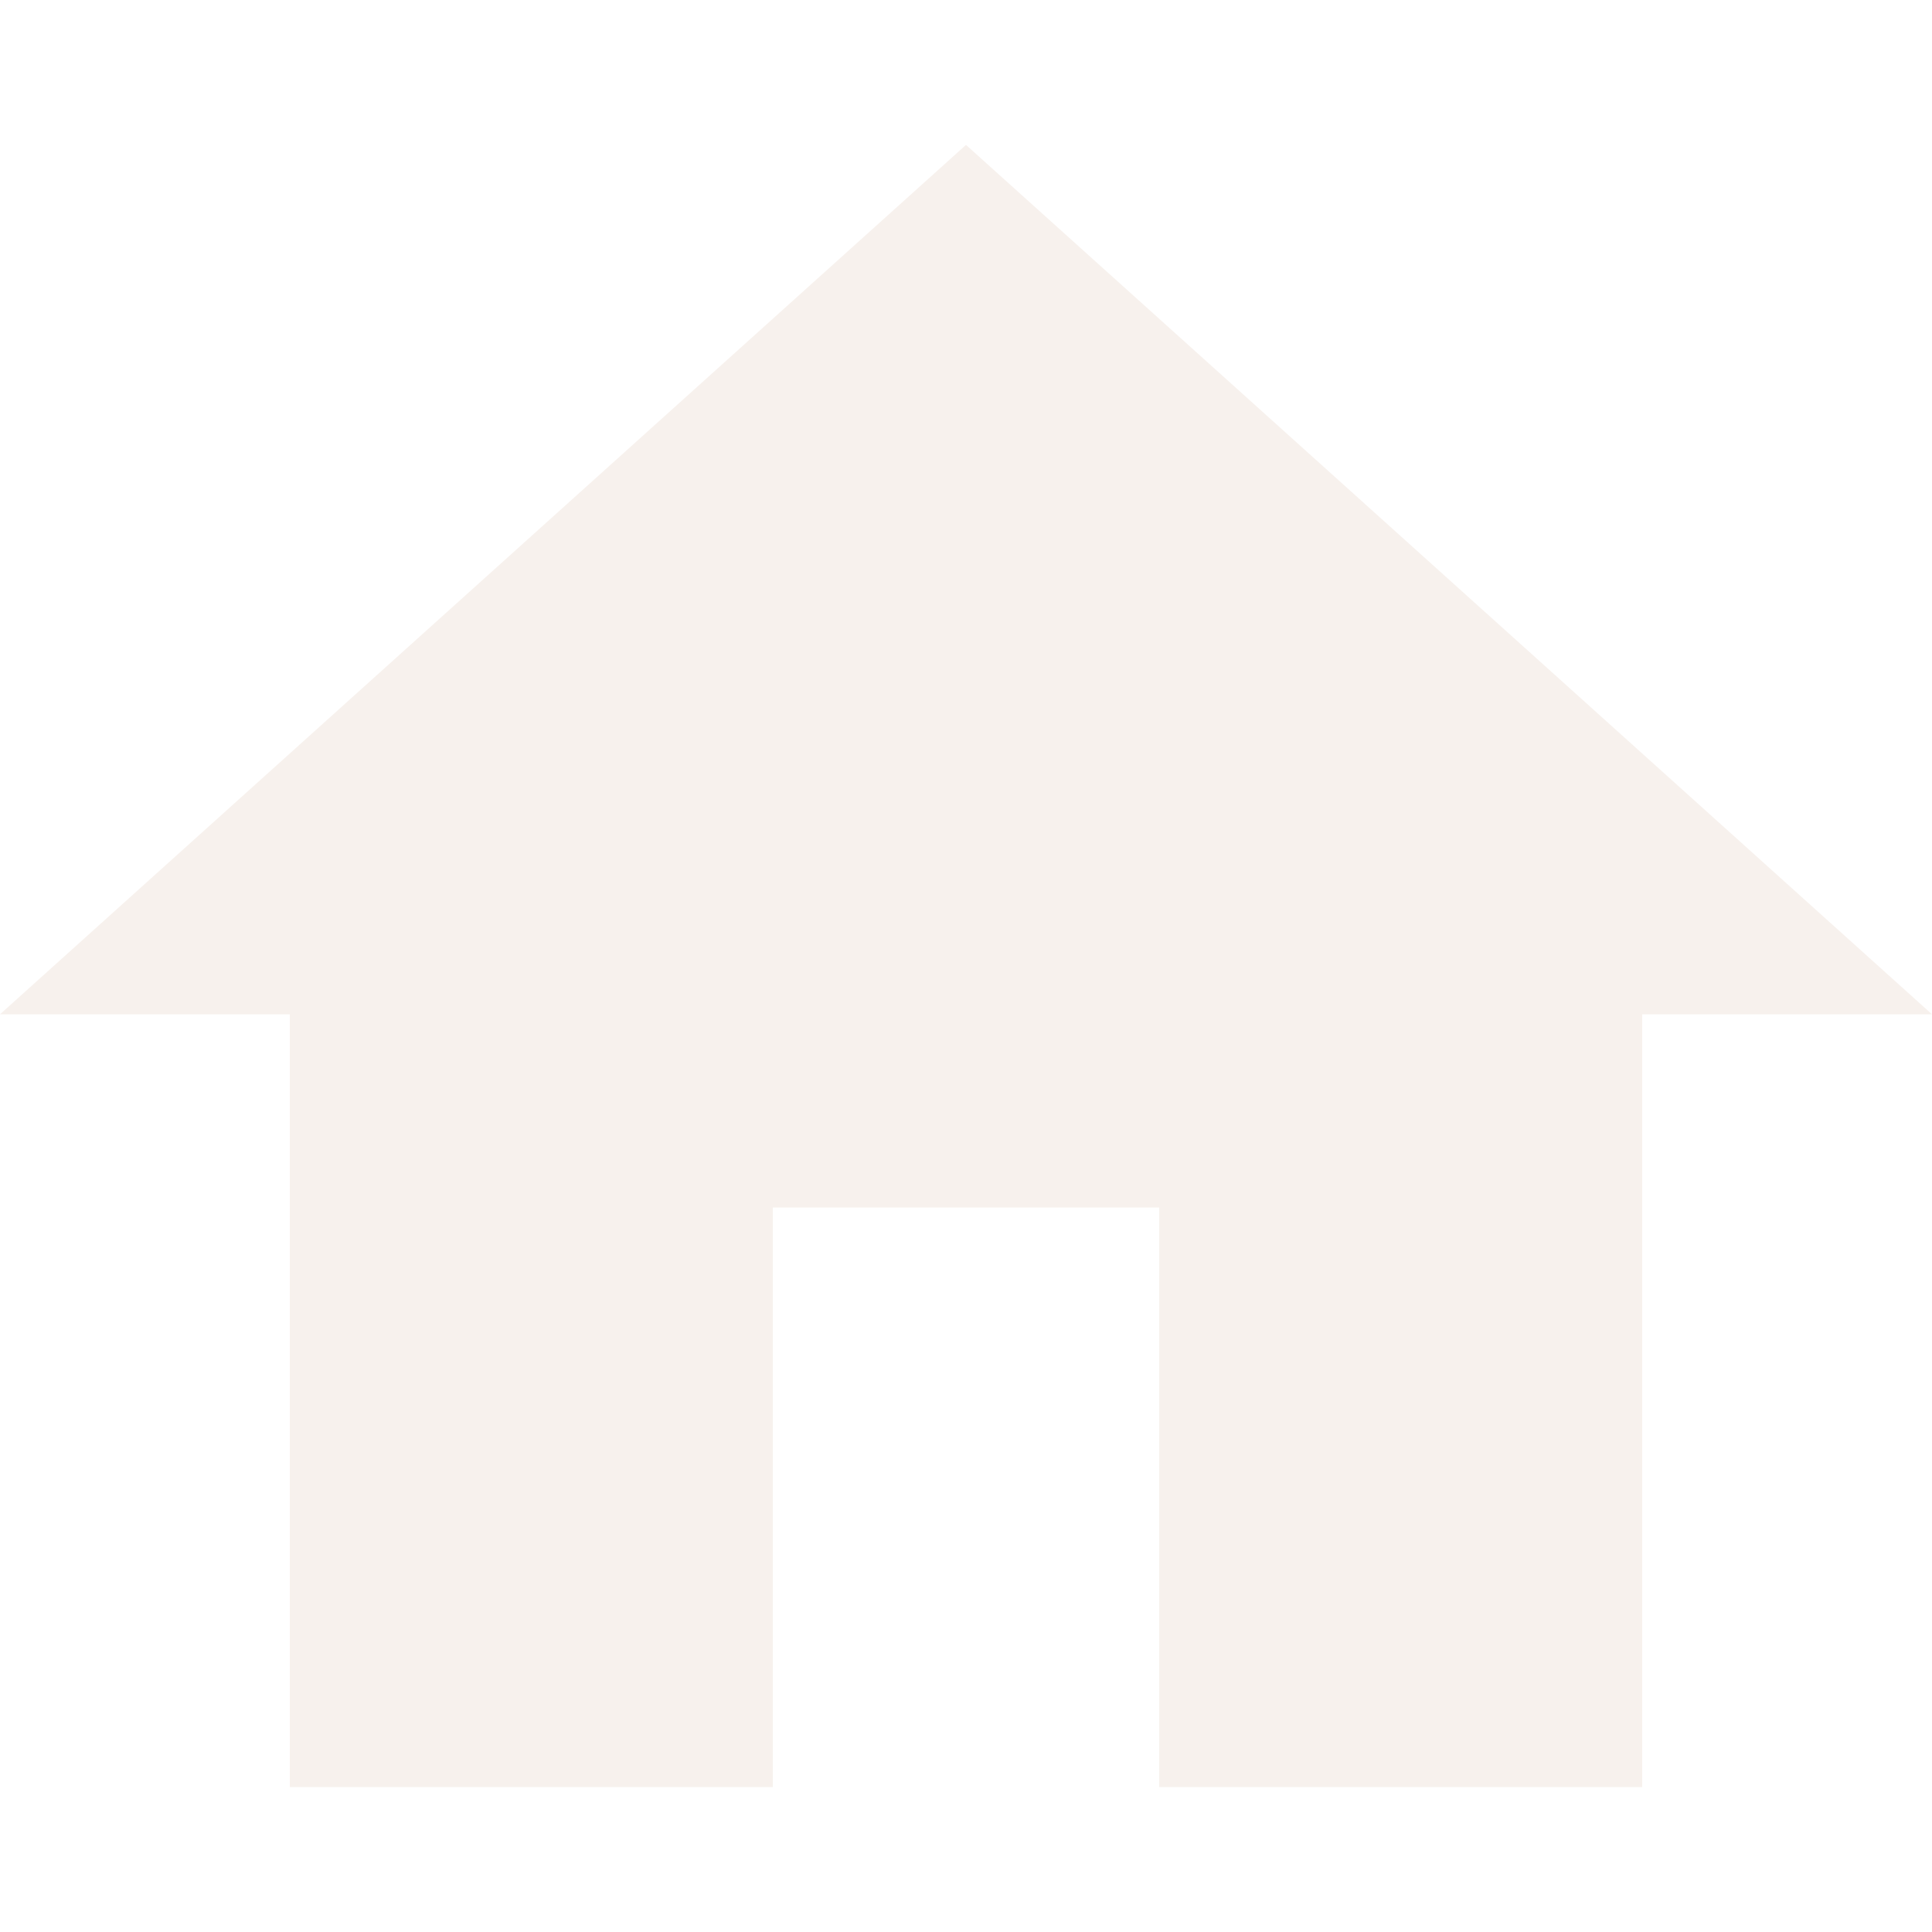
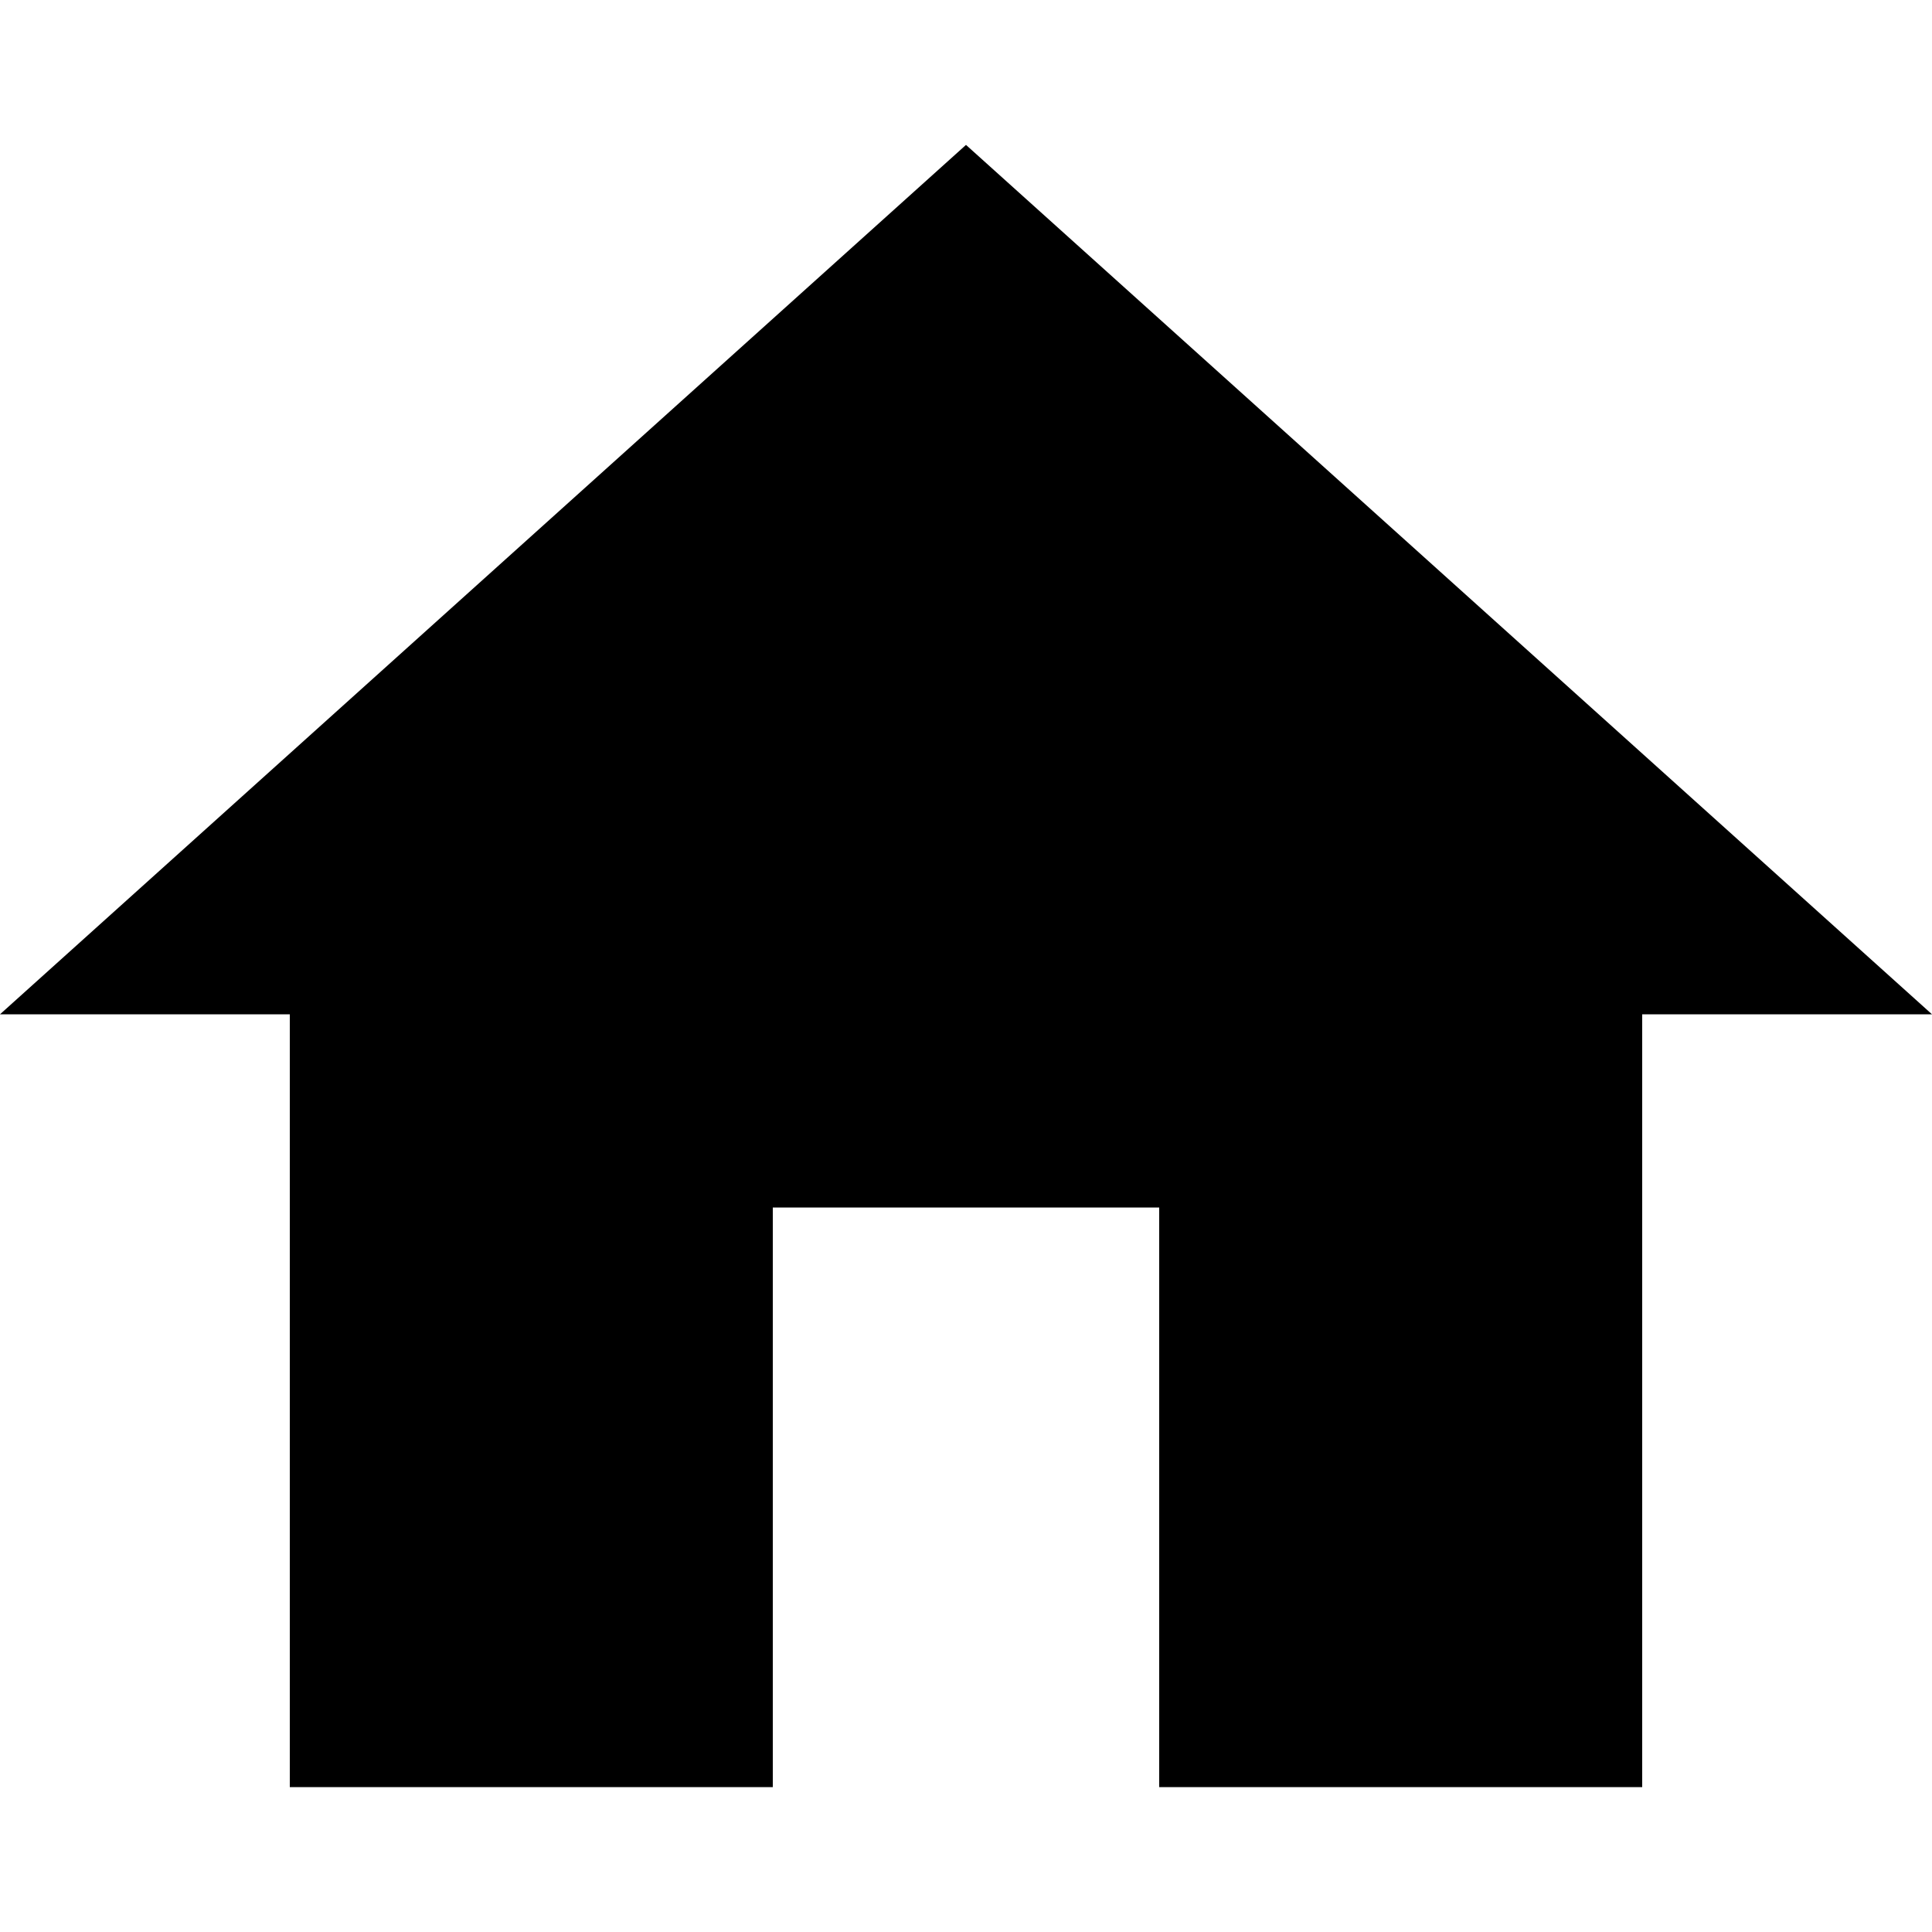
- <svg xmlns="http://www.w3.org/2000/svg" fill="#F7F1ED" version="1.1" id="Capa_1" x="0px" y="0px" width="510px" height="510px" viewBox="0 0 510 510" style="enable-background:new 0 0 510 510;" xml:space="preserve">
+ <svg xmlns="http://www.w3.org/2000/svg" fill="currentcolor" version="1.1" id="Capa_1" x="0px" y="0px" width="510px" height="510px" viewBox="0 0 510 510" style="enable-background:new 0 0 510 510;" xml:space="preserve">
  <g id="home">
    <polygon points="204,471.75 204,318.75 306,318.75 306,471.75 433.5,471.75 433.5,267.75 510,267.75 255,38.25 0,267.75     76.5,267.75 76.5,471.75   " />
  </g>
</svg>
